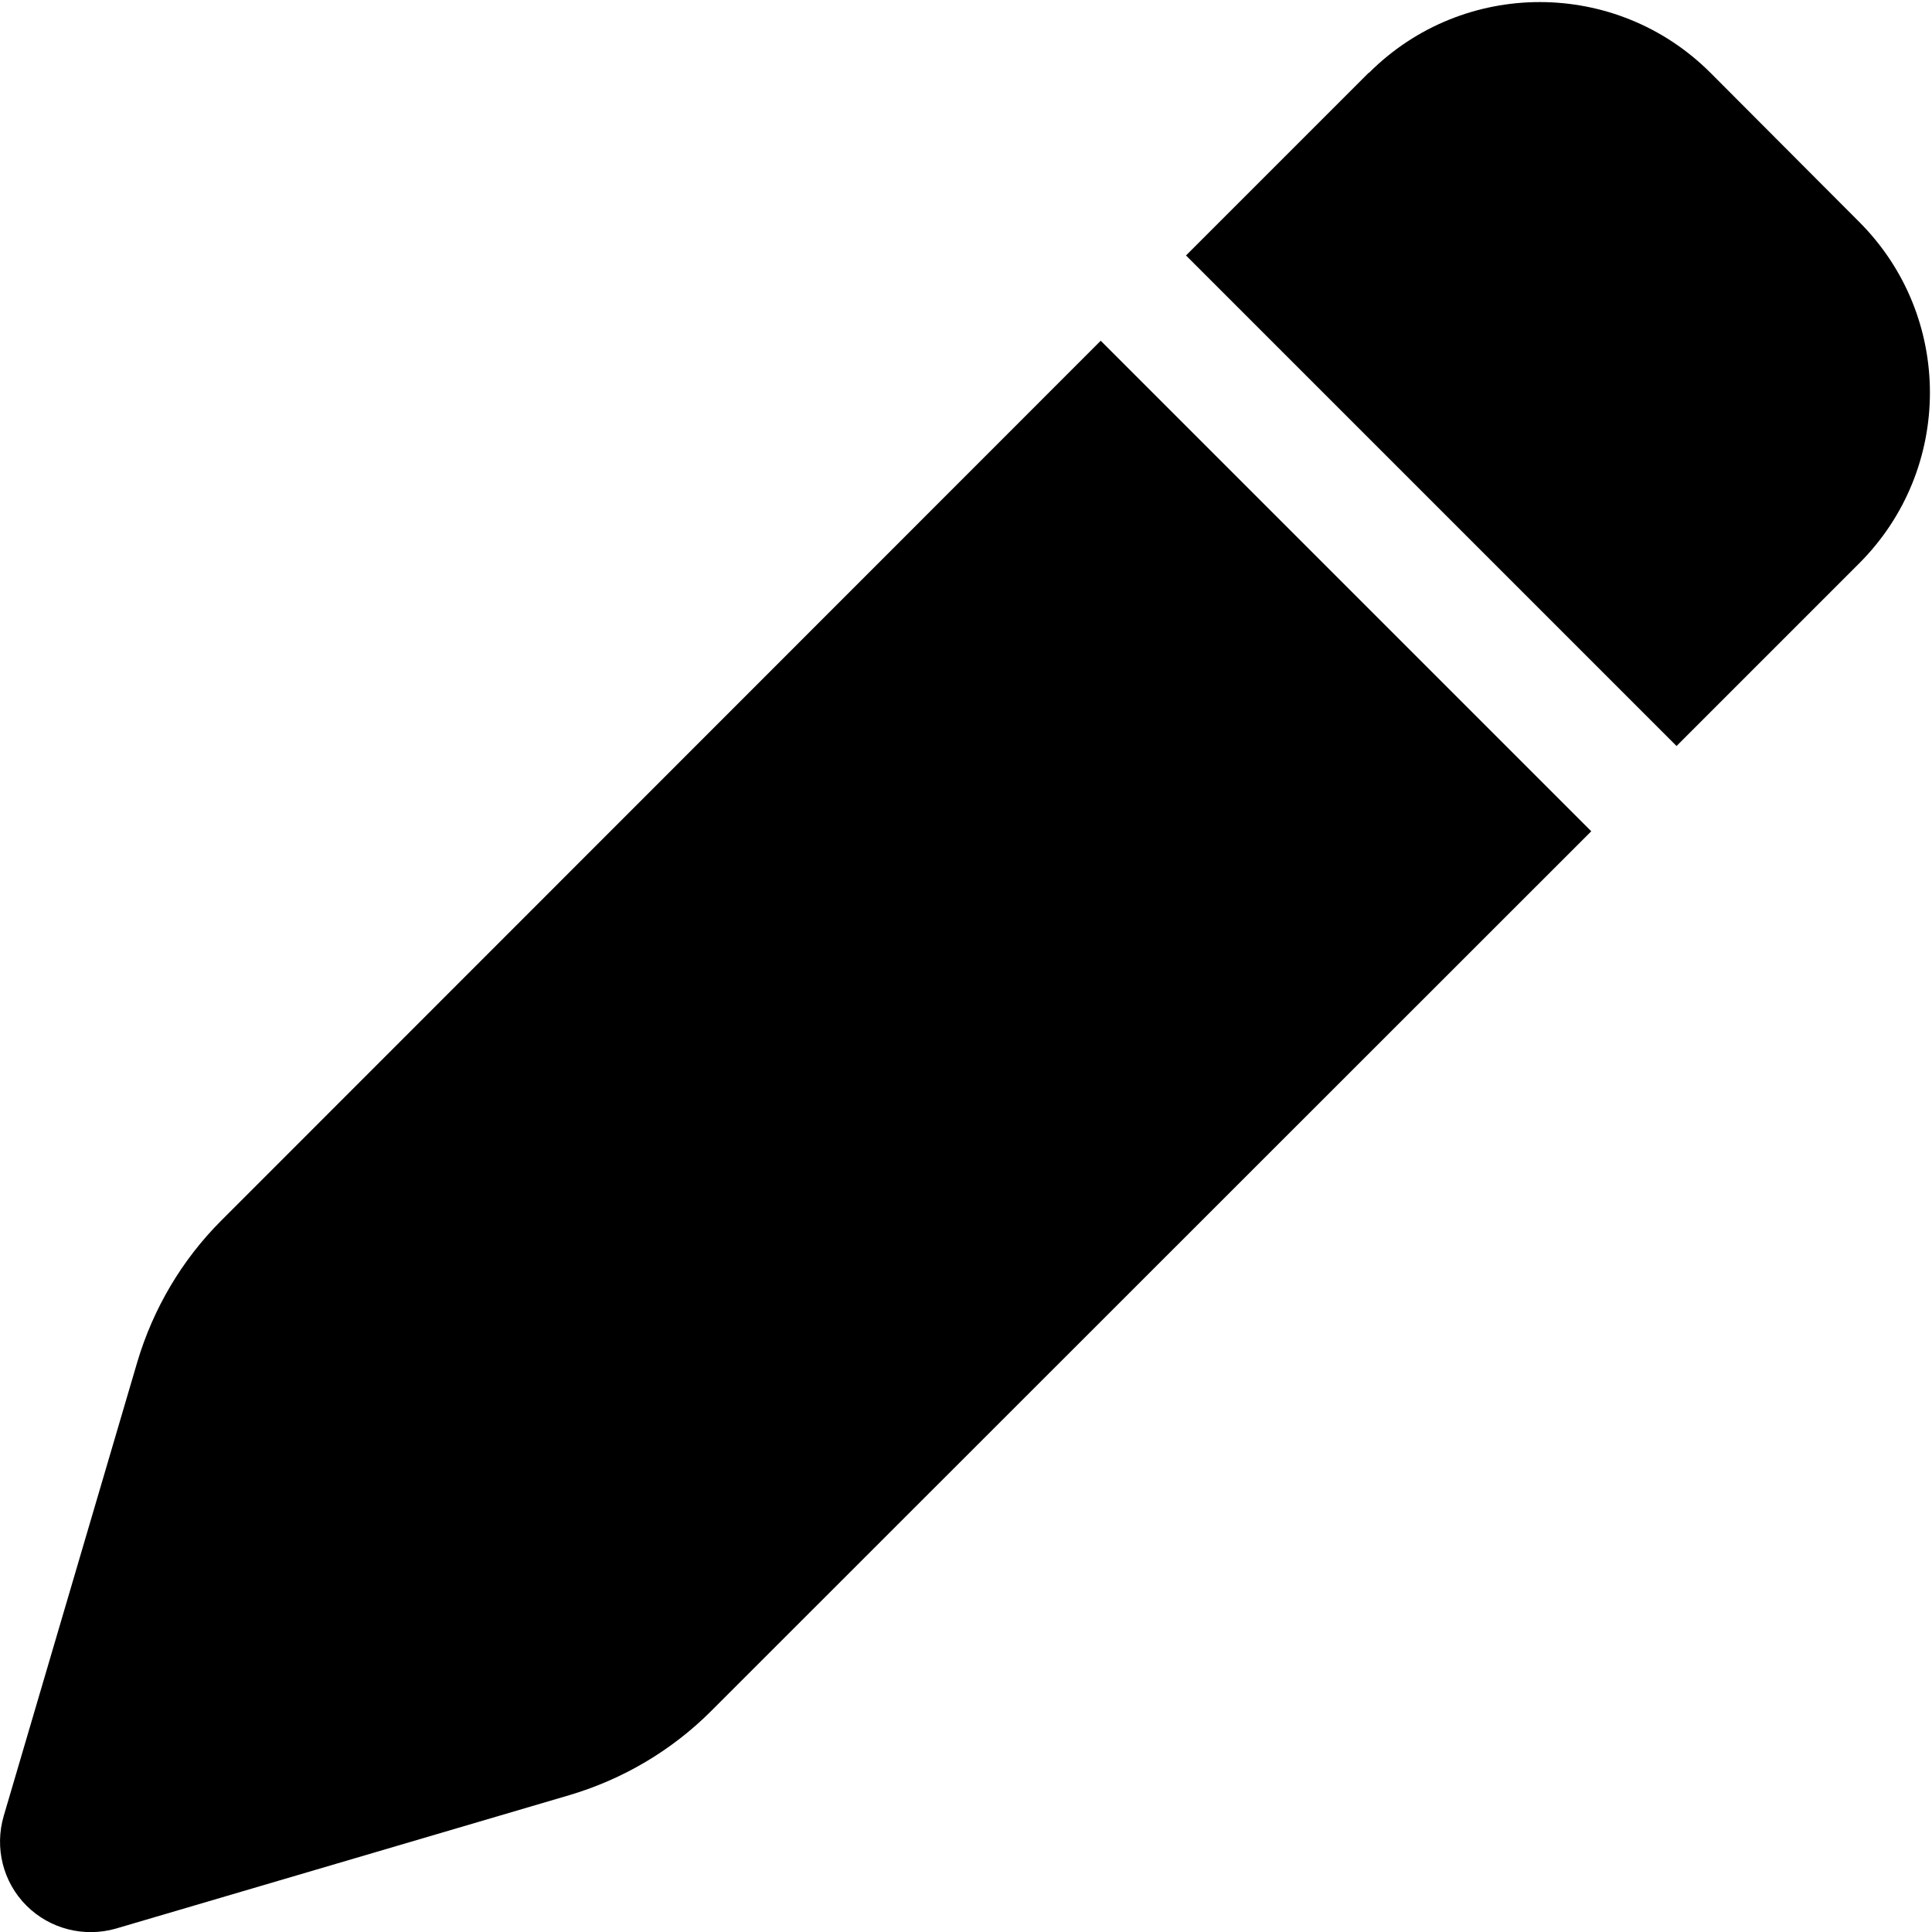
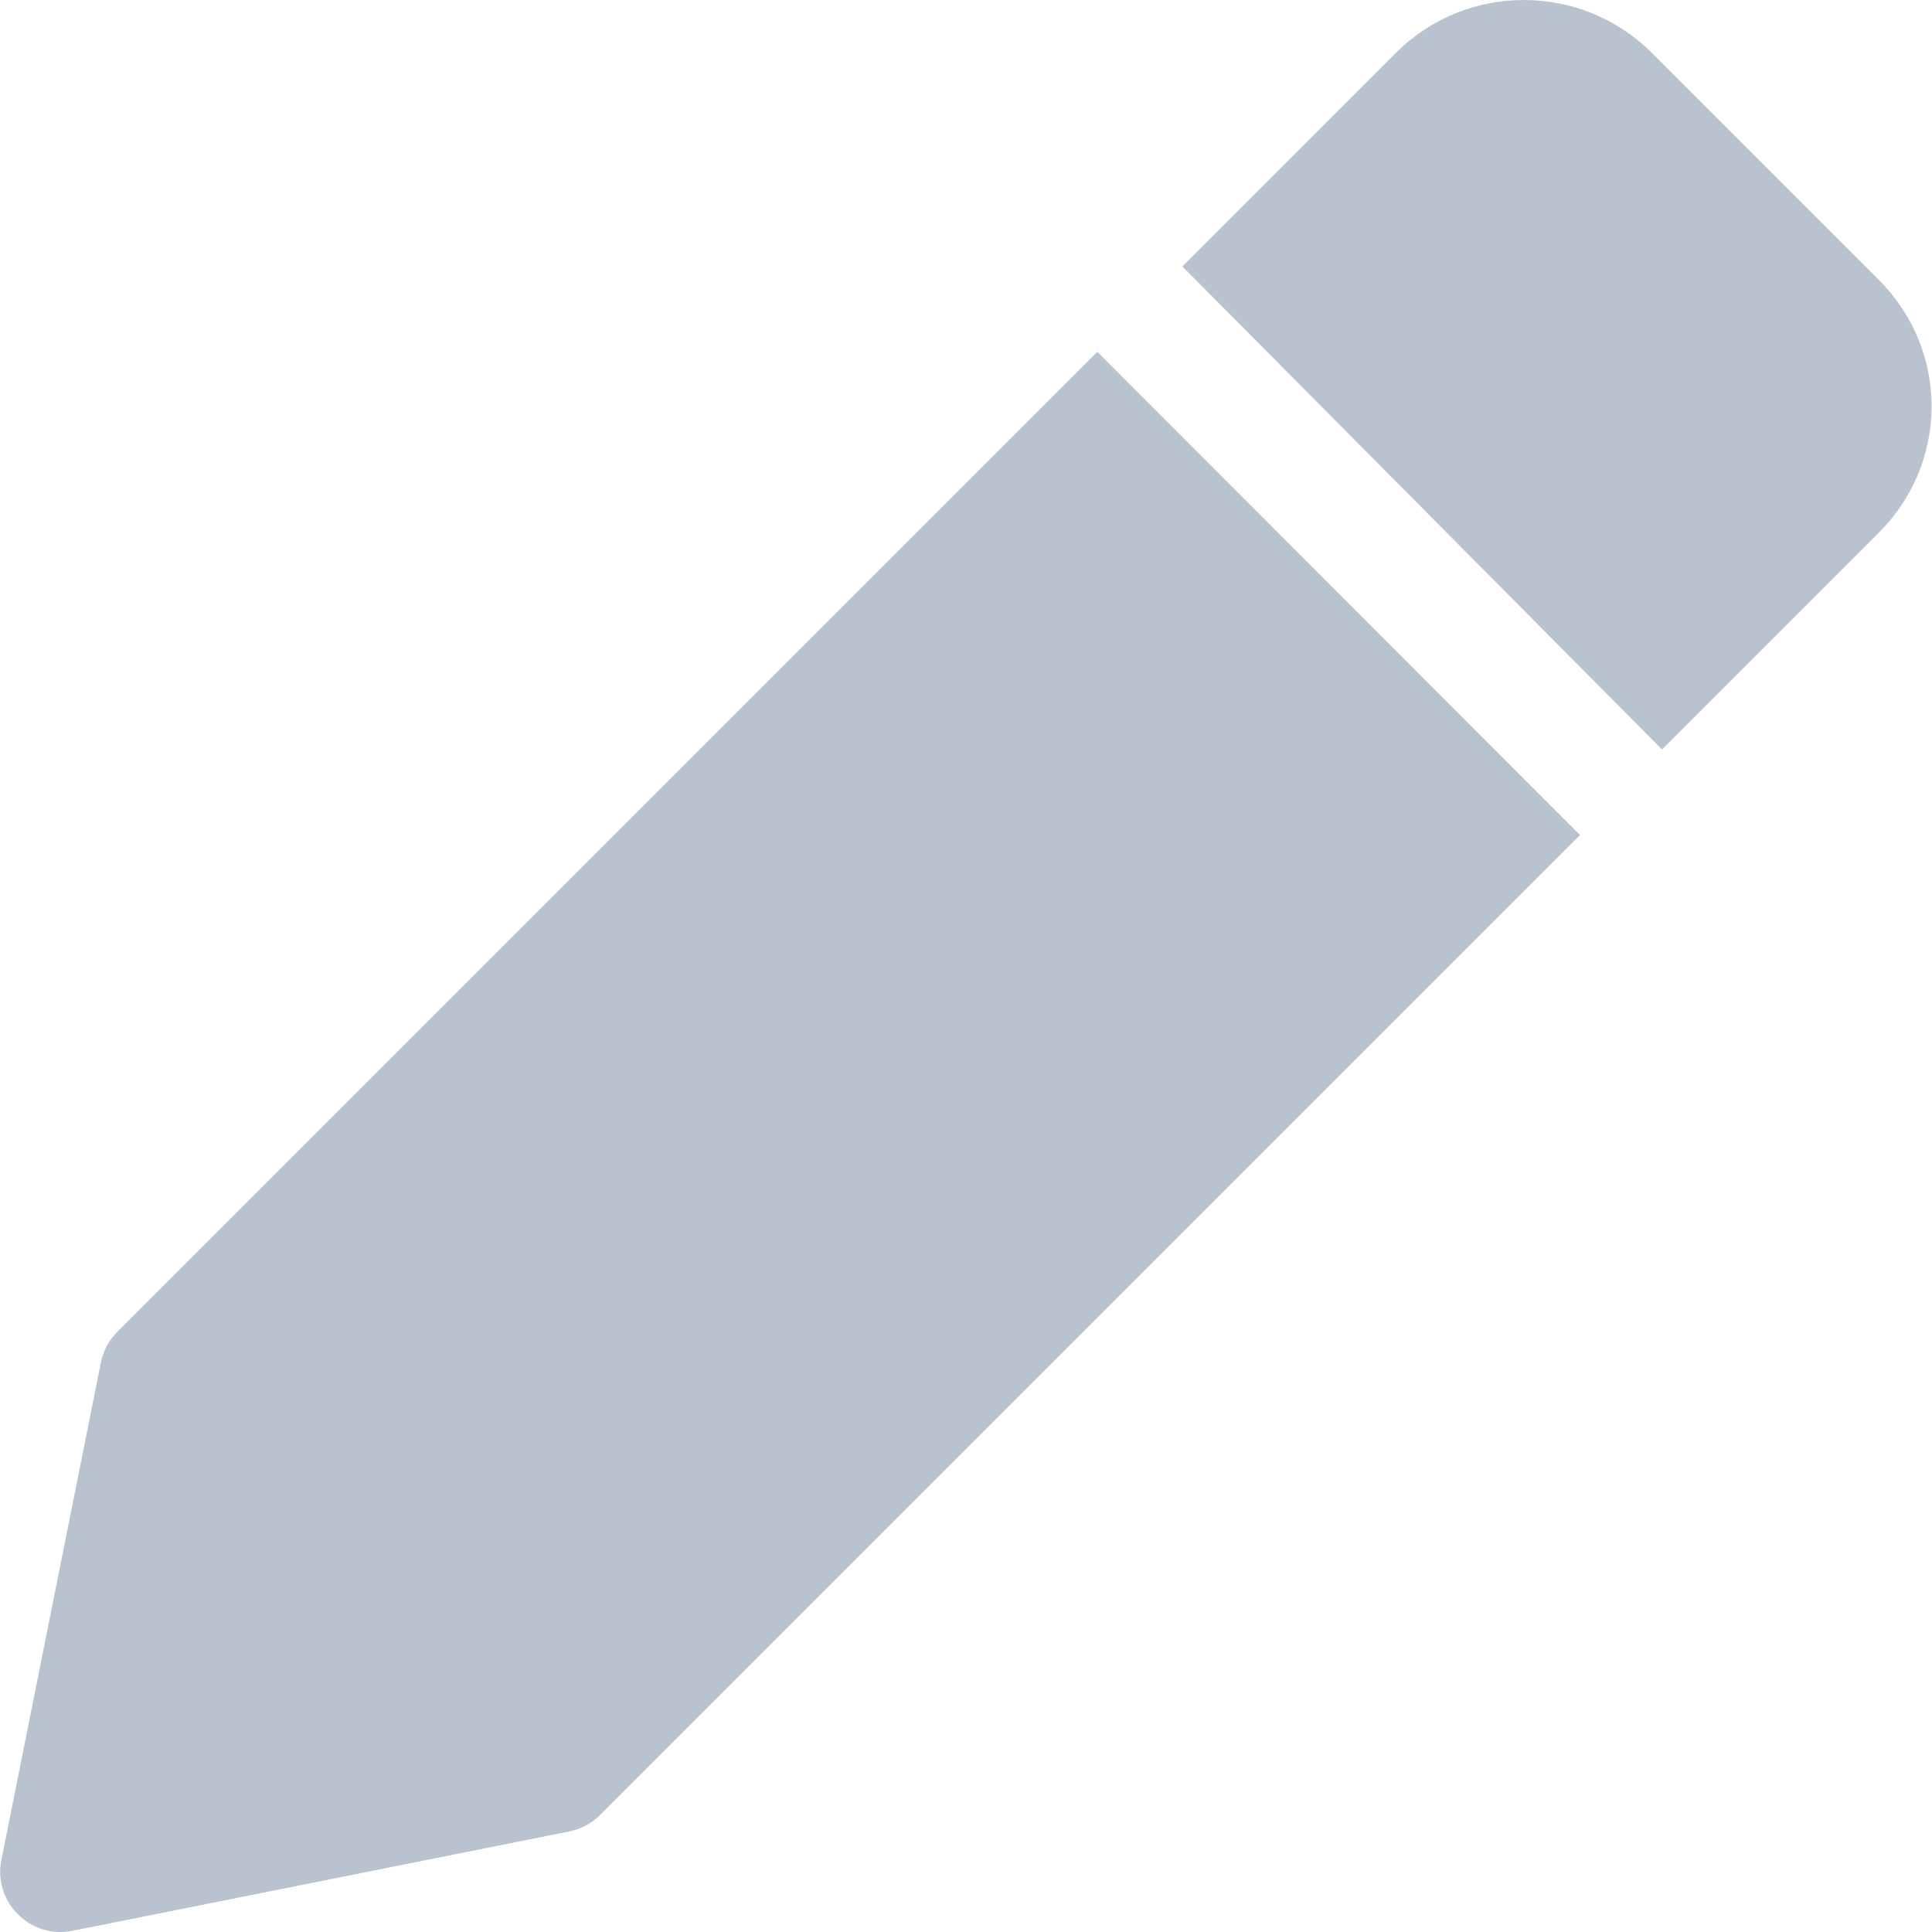
<svg xmlns="http://www.w3.org/2000/svg" viewBox="0 0 512 512">
-   <path d="M362.7 19.3L314.3 67.7 444.3 197.7l48.4-48.4c25-25 25-65.5 0-90.5L453.3 19.3c-25-25-65.5-25-90.5 0zm-71 71L58.6 323.5c-10.4 10.4-18 23.3-22.2 37.4L1 481.2C-1.5 489.7 .8 498.8 7 505s15.3 8.5 23.7 6.1l120.3-35.4c14.1-4.2 27-11.8 37.4-22.2L421.7 220.3 291.7 90.3z" />
+   <path fill="#b9c3d0" d="M497.9 74.16L437.8 14.06c-18.75-18.75-49.19-18.75-67.93 0l-56.53 56.55l127.1 128l56.56-56.55C516.7 123.3 516.7 92.91 497.9 74.16zM290.8 93.23l-259.7 259.7c-2.234 2.234-3.755 5.078-4.376 8.176l-26.34 131.7C-1.921 504 7.95 513.9 19.15 511.7l131.7-26.34c3.098-.619 5.941-2.141 8.175-4.373l259.7-259.7L290.8 93.23z" />
</svg>
